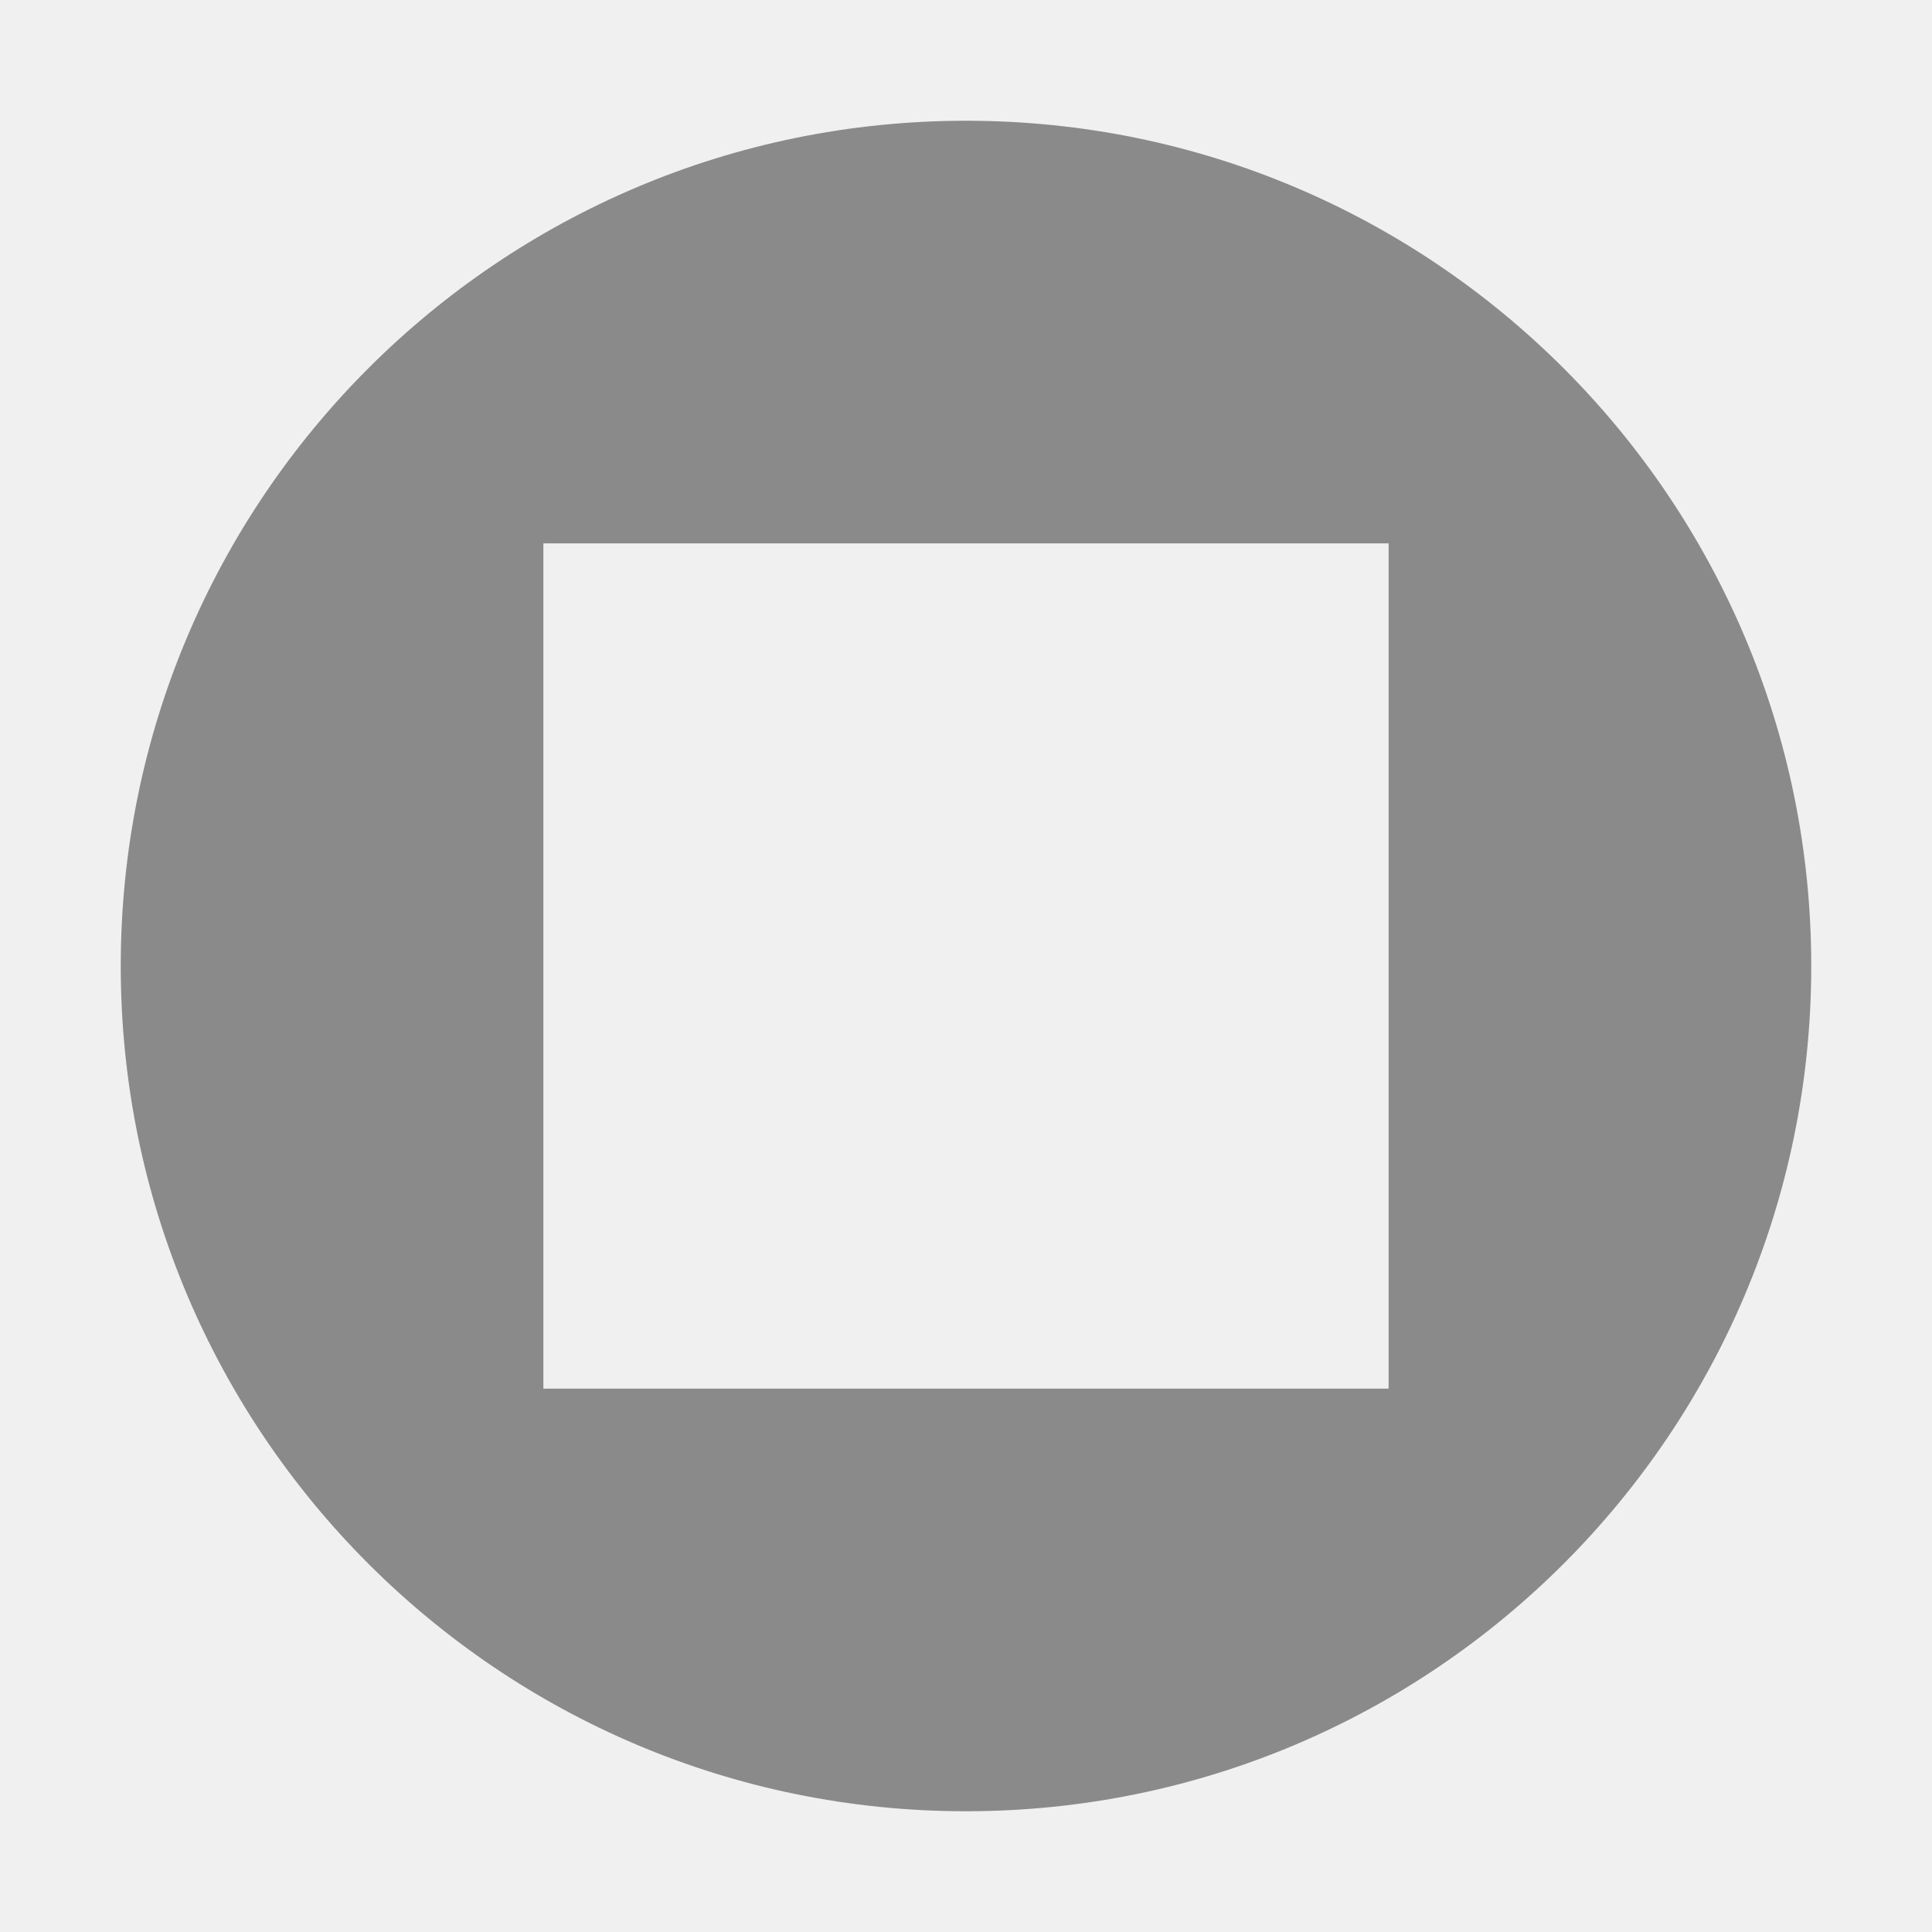
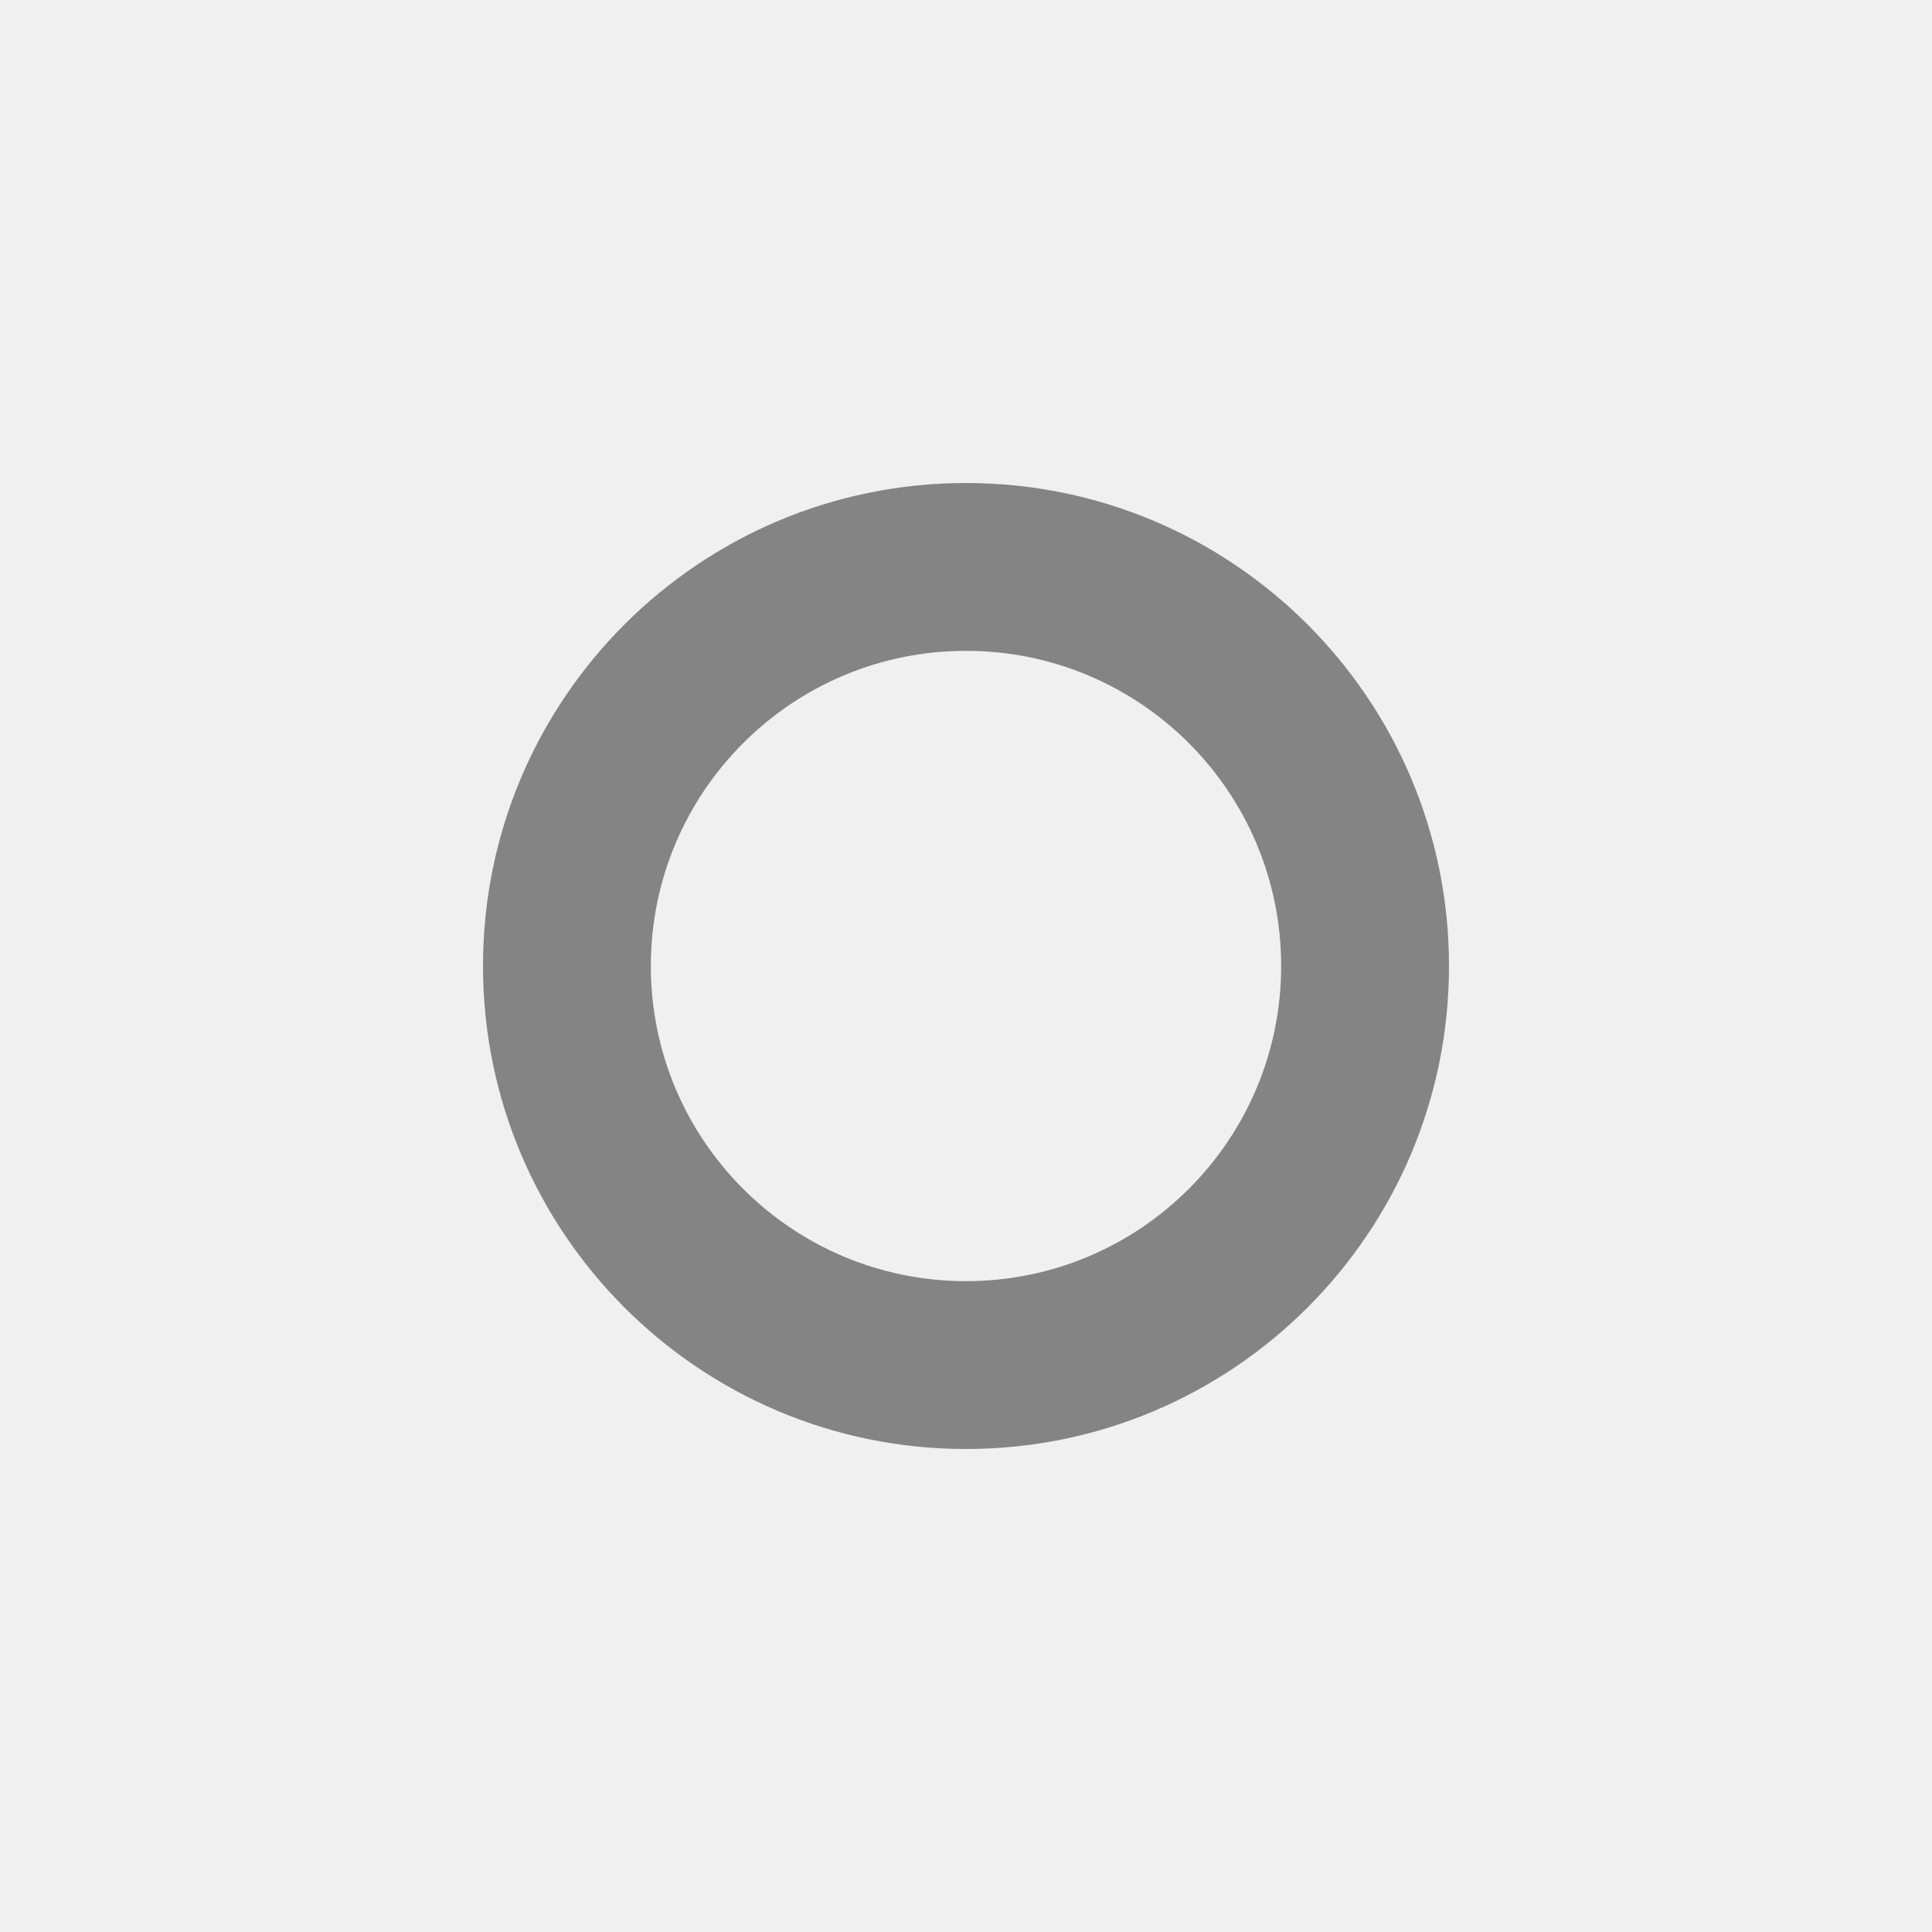
- <svg xmlns="http://www.w3.org/2000/svg" width="16" height="16" viewBox="0 0 16 16">
-   <defs>
-     <mask id="mask" x="0" y="0" width="16" height="16">
-       <circle cx="8" cy="8" r="7" style="fill: white;" />
-       <rect x="4.5" y="4.5" width="7" height="7" style="fill: black;" />
-     </mask>
-   </defs>
-   <rect x="0" y="0" width="16" height="16" style="fill: #707070; opacity: 0.8; mask: url(#mask);" />
+ <svg xmlns="http://www.w3.org/2000/svg" width="16" height="16" viewBox="0 0 16 16" fill="#848484">
+   <path fill-rule="evenodd" clip-rule="evenodd" d="M8 12a4 4 0 1 0 0-8 4 4 0 0 0 0 8zm2.61-4a2.61 2.61 0 1 1-5.22 0 2.61 2.61 0 0 1 5.22 0zM8 5.246z" />
</svg>
